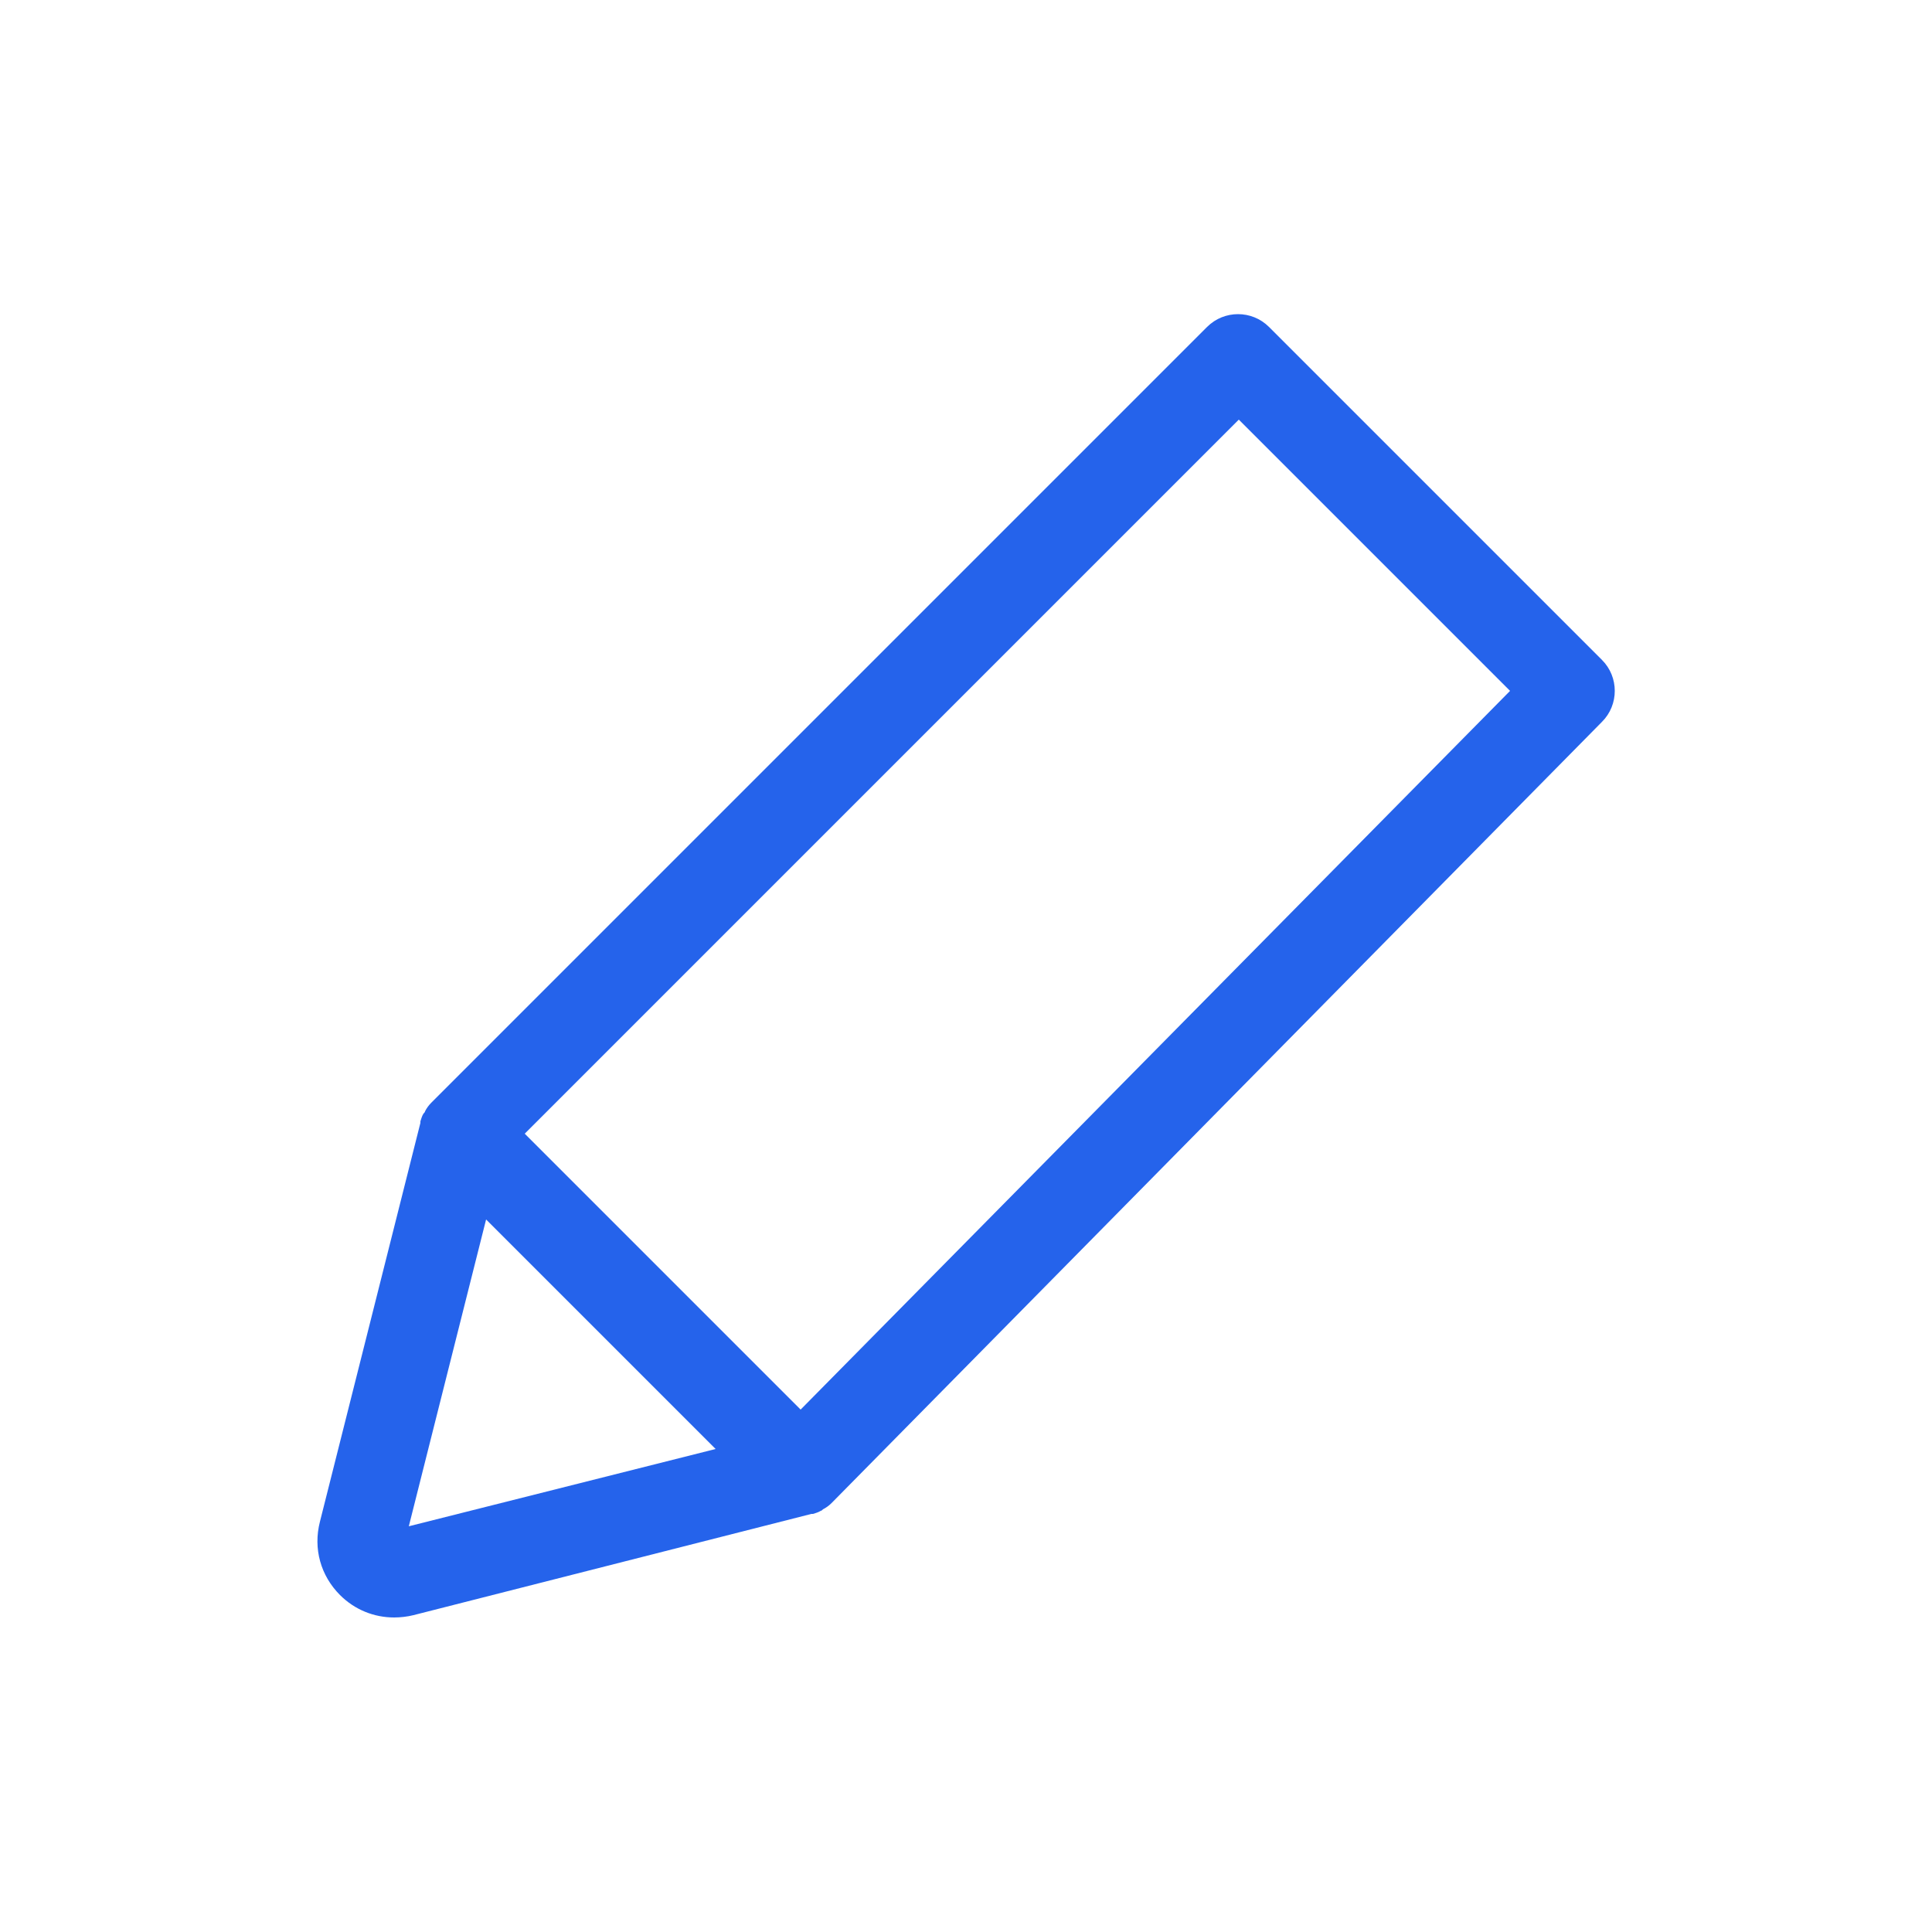
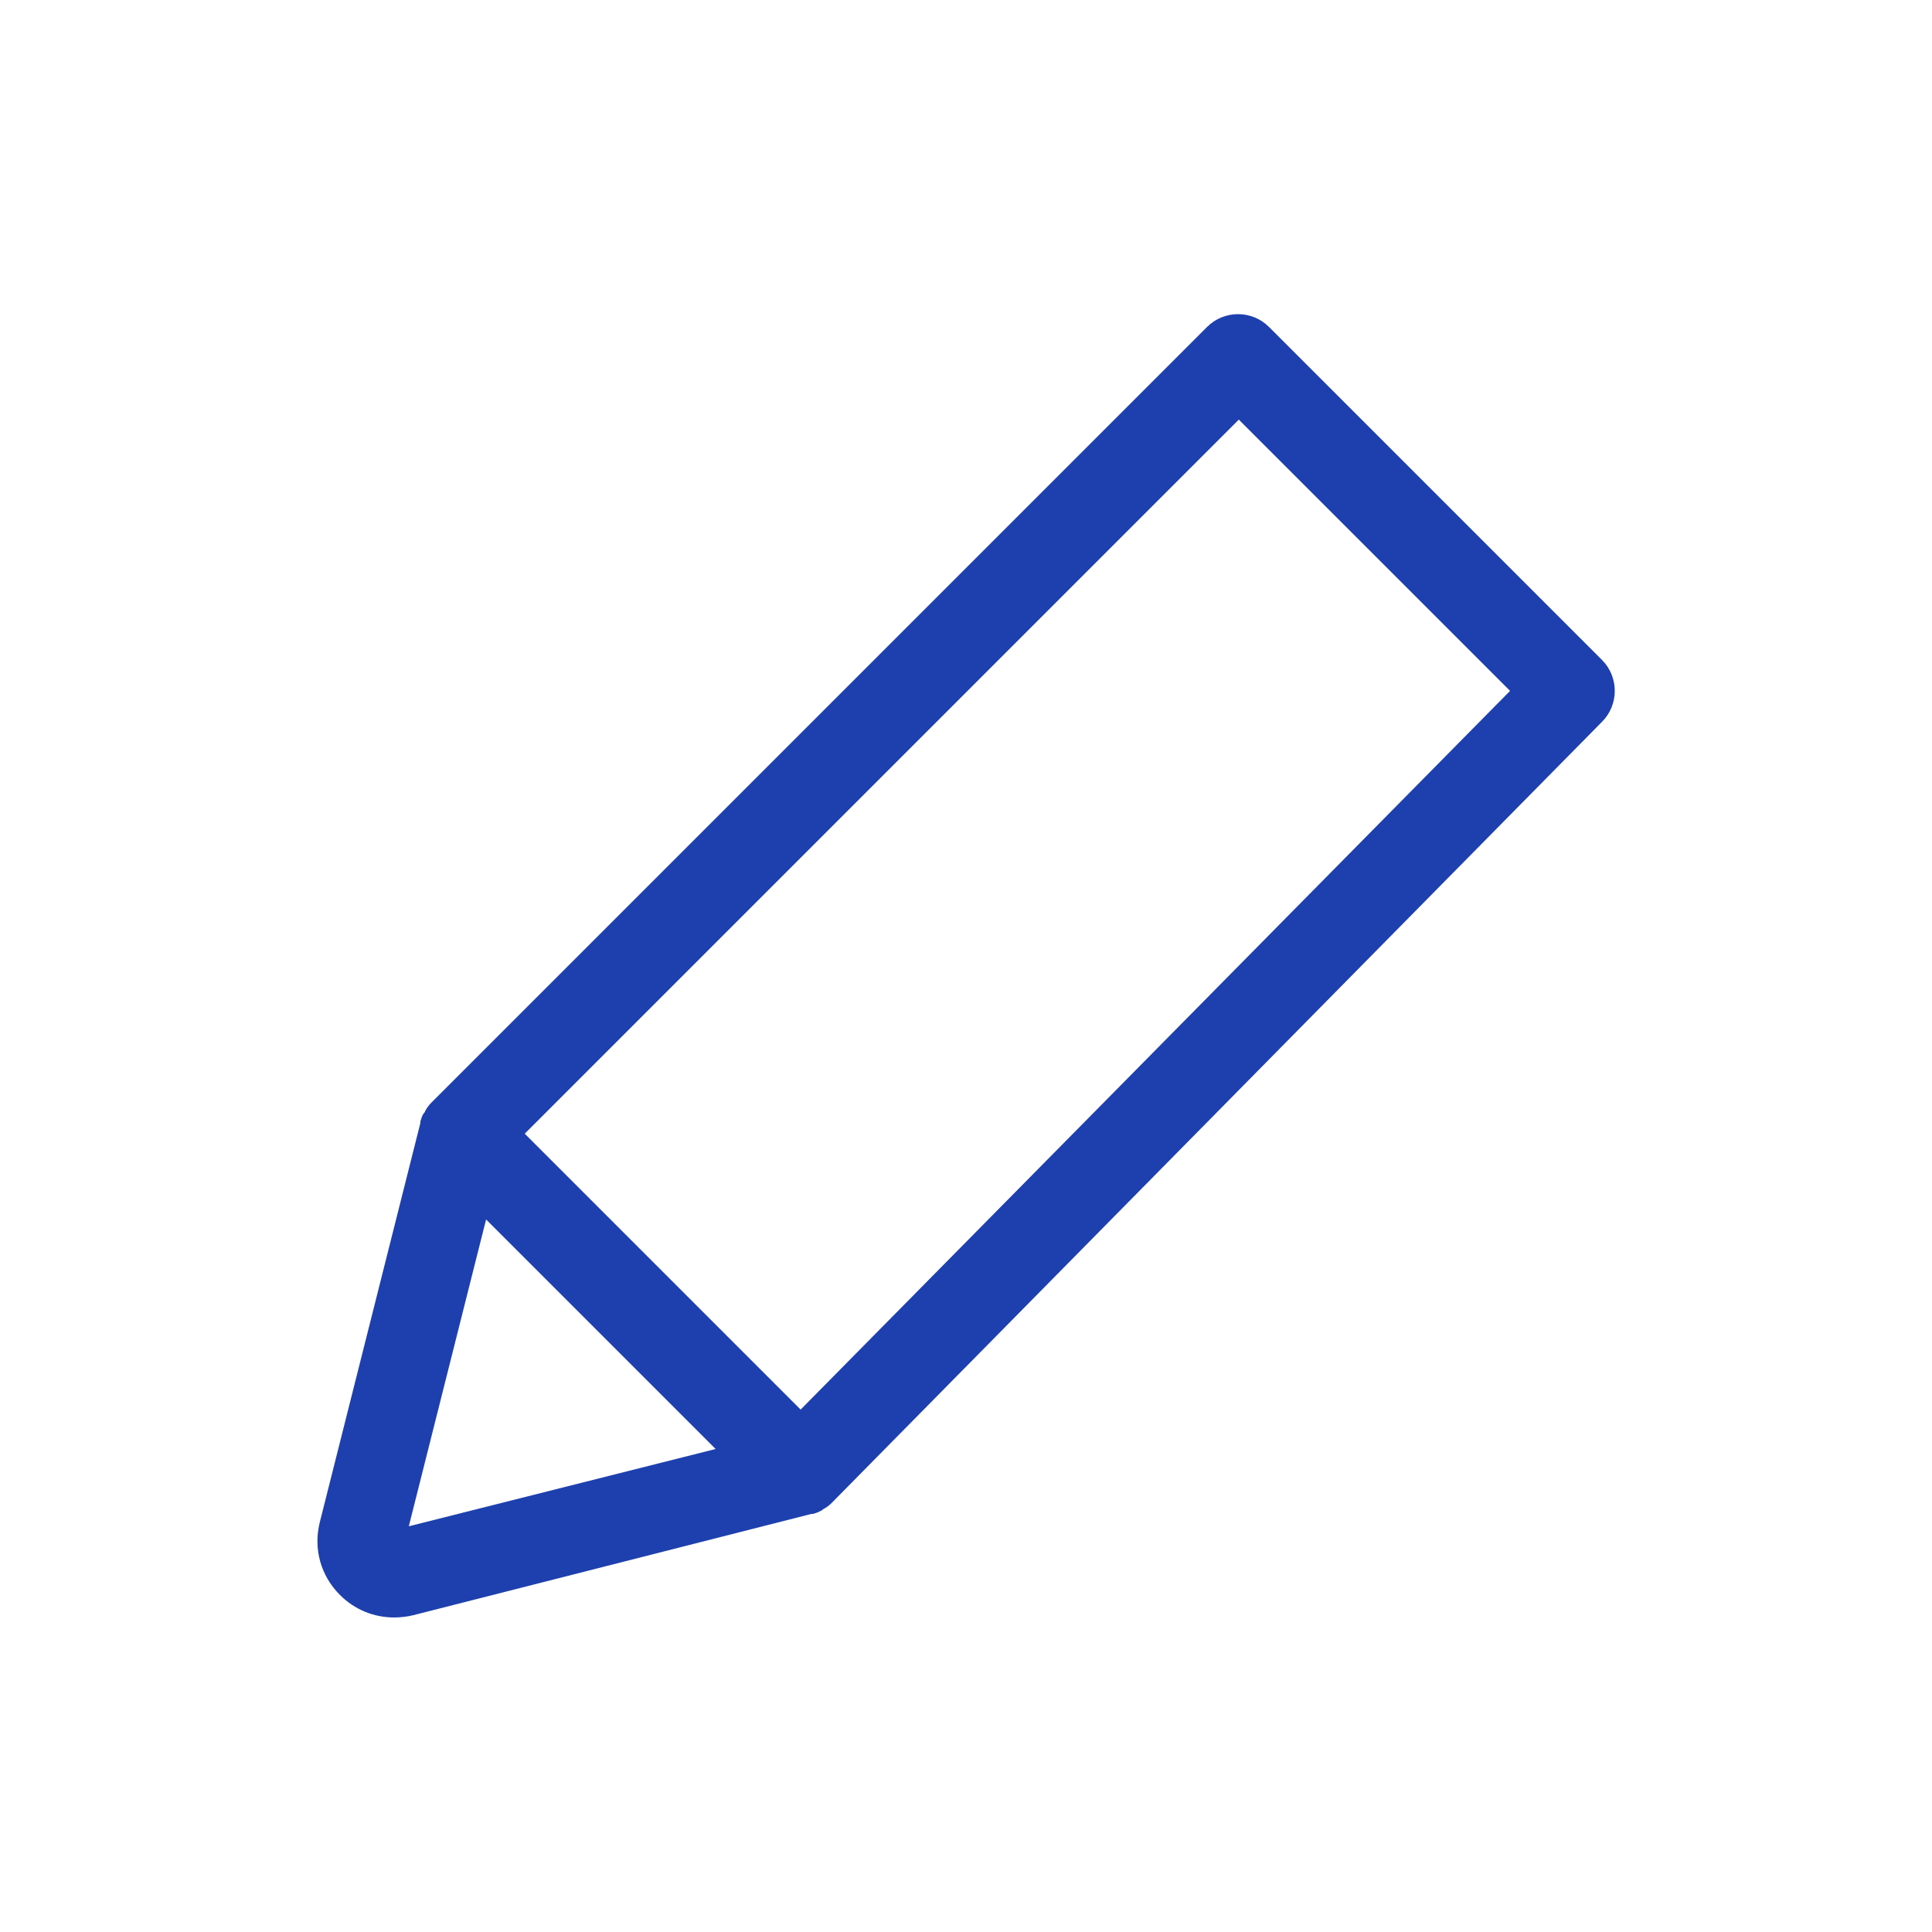
<svg xmlns="http://www.w3.org/2000/svg" id="_레이어_1" data-name="레이어 1" viewBox="0 0 25 25">
  <defs>
    <style>
      .cls-1 {
        fill: none;
      }

      .cls-2 {
-         fill: #2563eb;
+         fill: #1e40af;
      }
    </style>
  </defs>
  <rect class="cls-1" width="25" height="25" rx="5" ry="5" />
  <path class="cls-2" d="M16.42,4.23c-.22-.22-.58-.22-.8,0L5.58,14.27s0,0,0,0c-.03.03-.06.07-.08.11,0,.01-.01.02-.02.03-.02.03-.03.07-.04.1,0,0,0,.01,0,.02l-1.3,5.16c-.09.35.01.7.26.95.19.19.44.29.7.29.08,0,.17-.01.25-.03l5.15-1.31s.01,0,.02,0c.03-.01.07-.02.1-.04.01,0,.02-.01.03-.02.04-.02.08-.05.11-.08,0,0,0,0,0,0,0,0,0,0,0,0l9.97-10.11c.22-.22.22-.58,0-.8l-4.31-4.31ZM5.29,19.75l1-3.97,2.97,2.97-3.97,1ZM10.36,18.24l-3.57-3.57,9.24-9.24,3.51,3.51-9.18,9.3Z" />
</svg>
